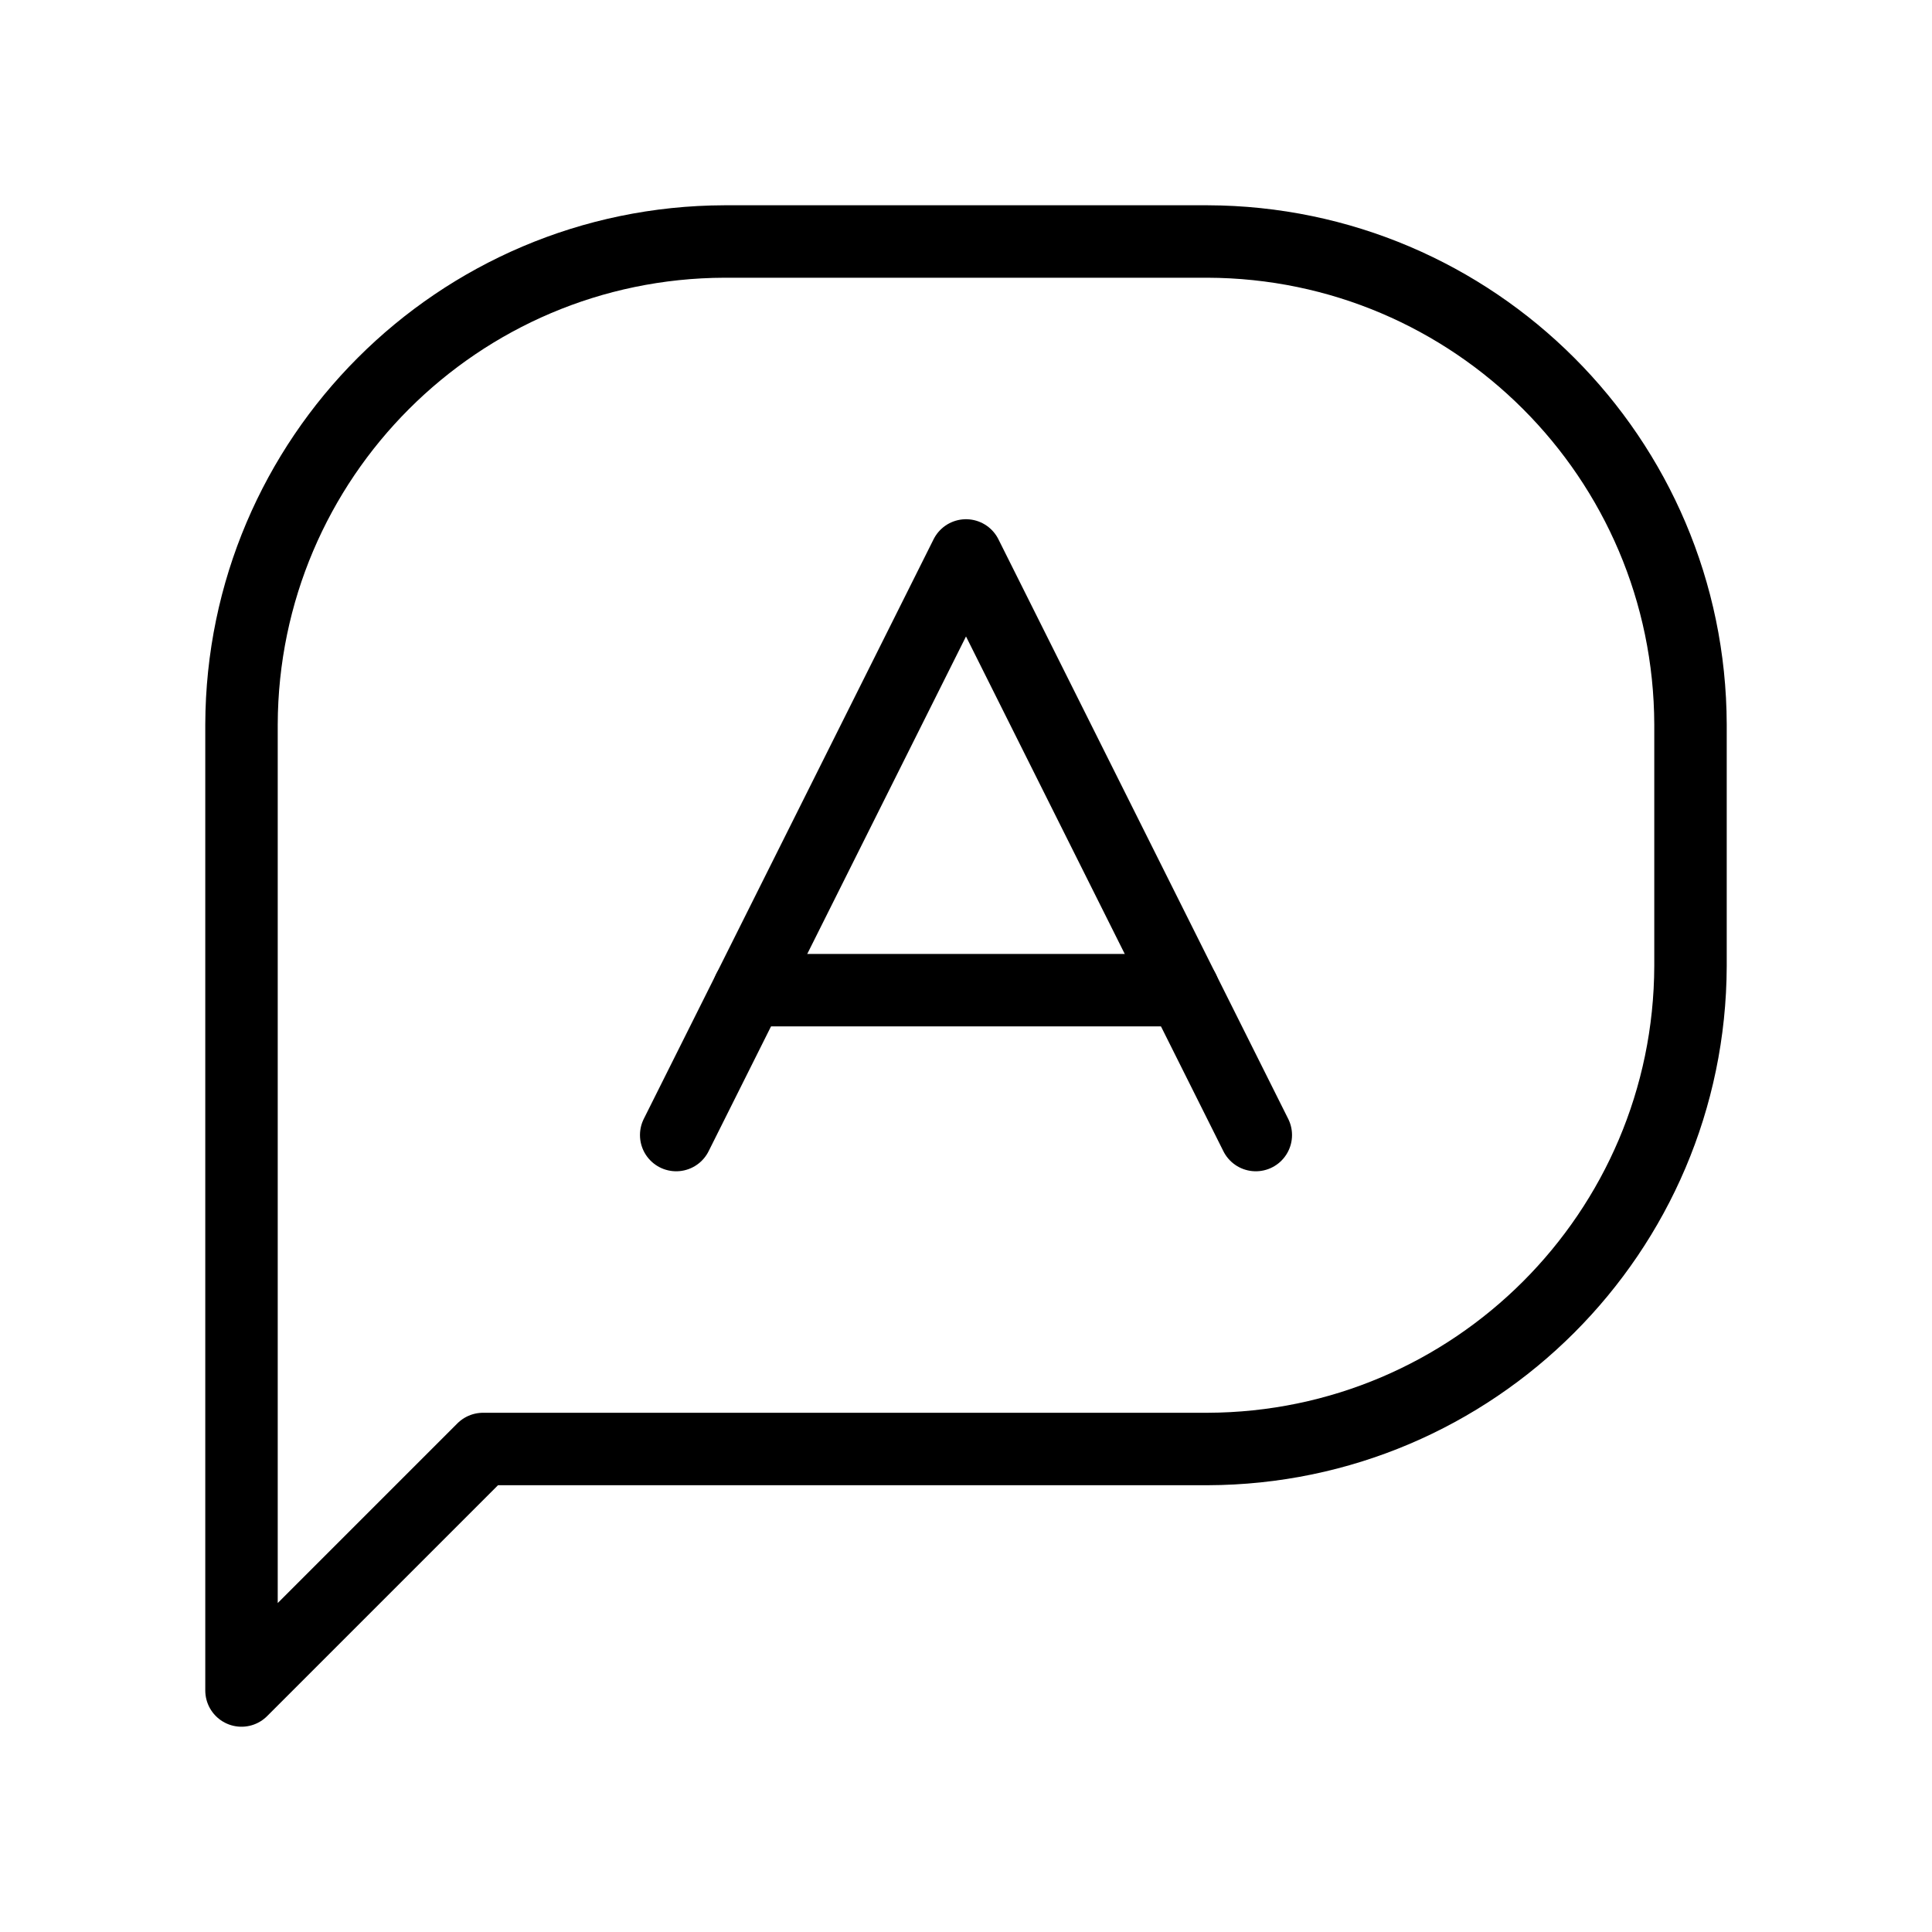
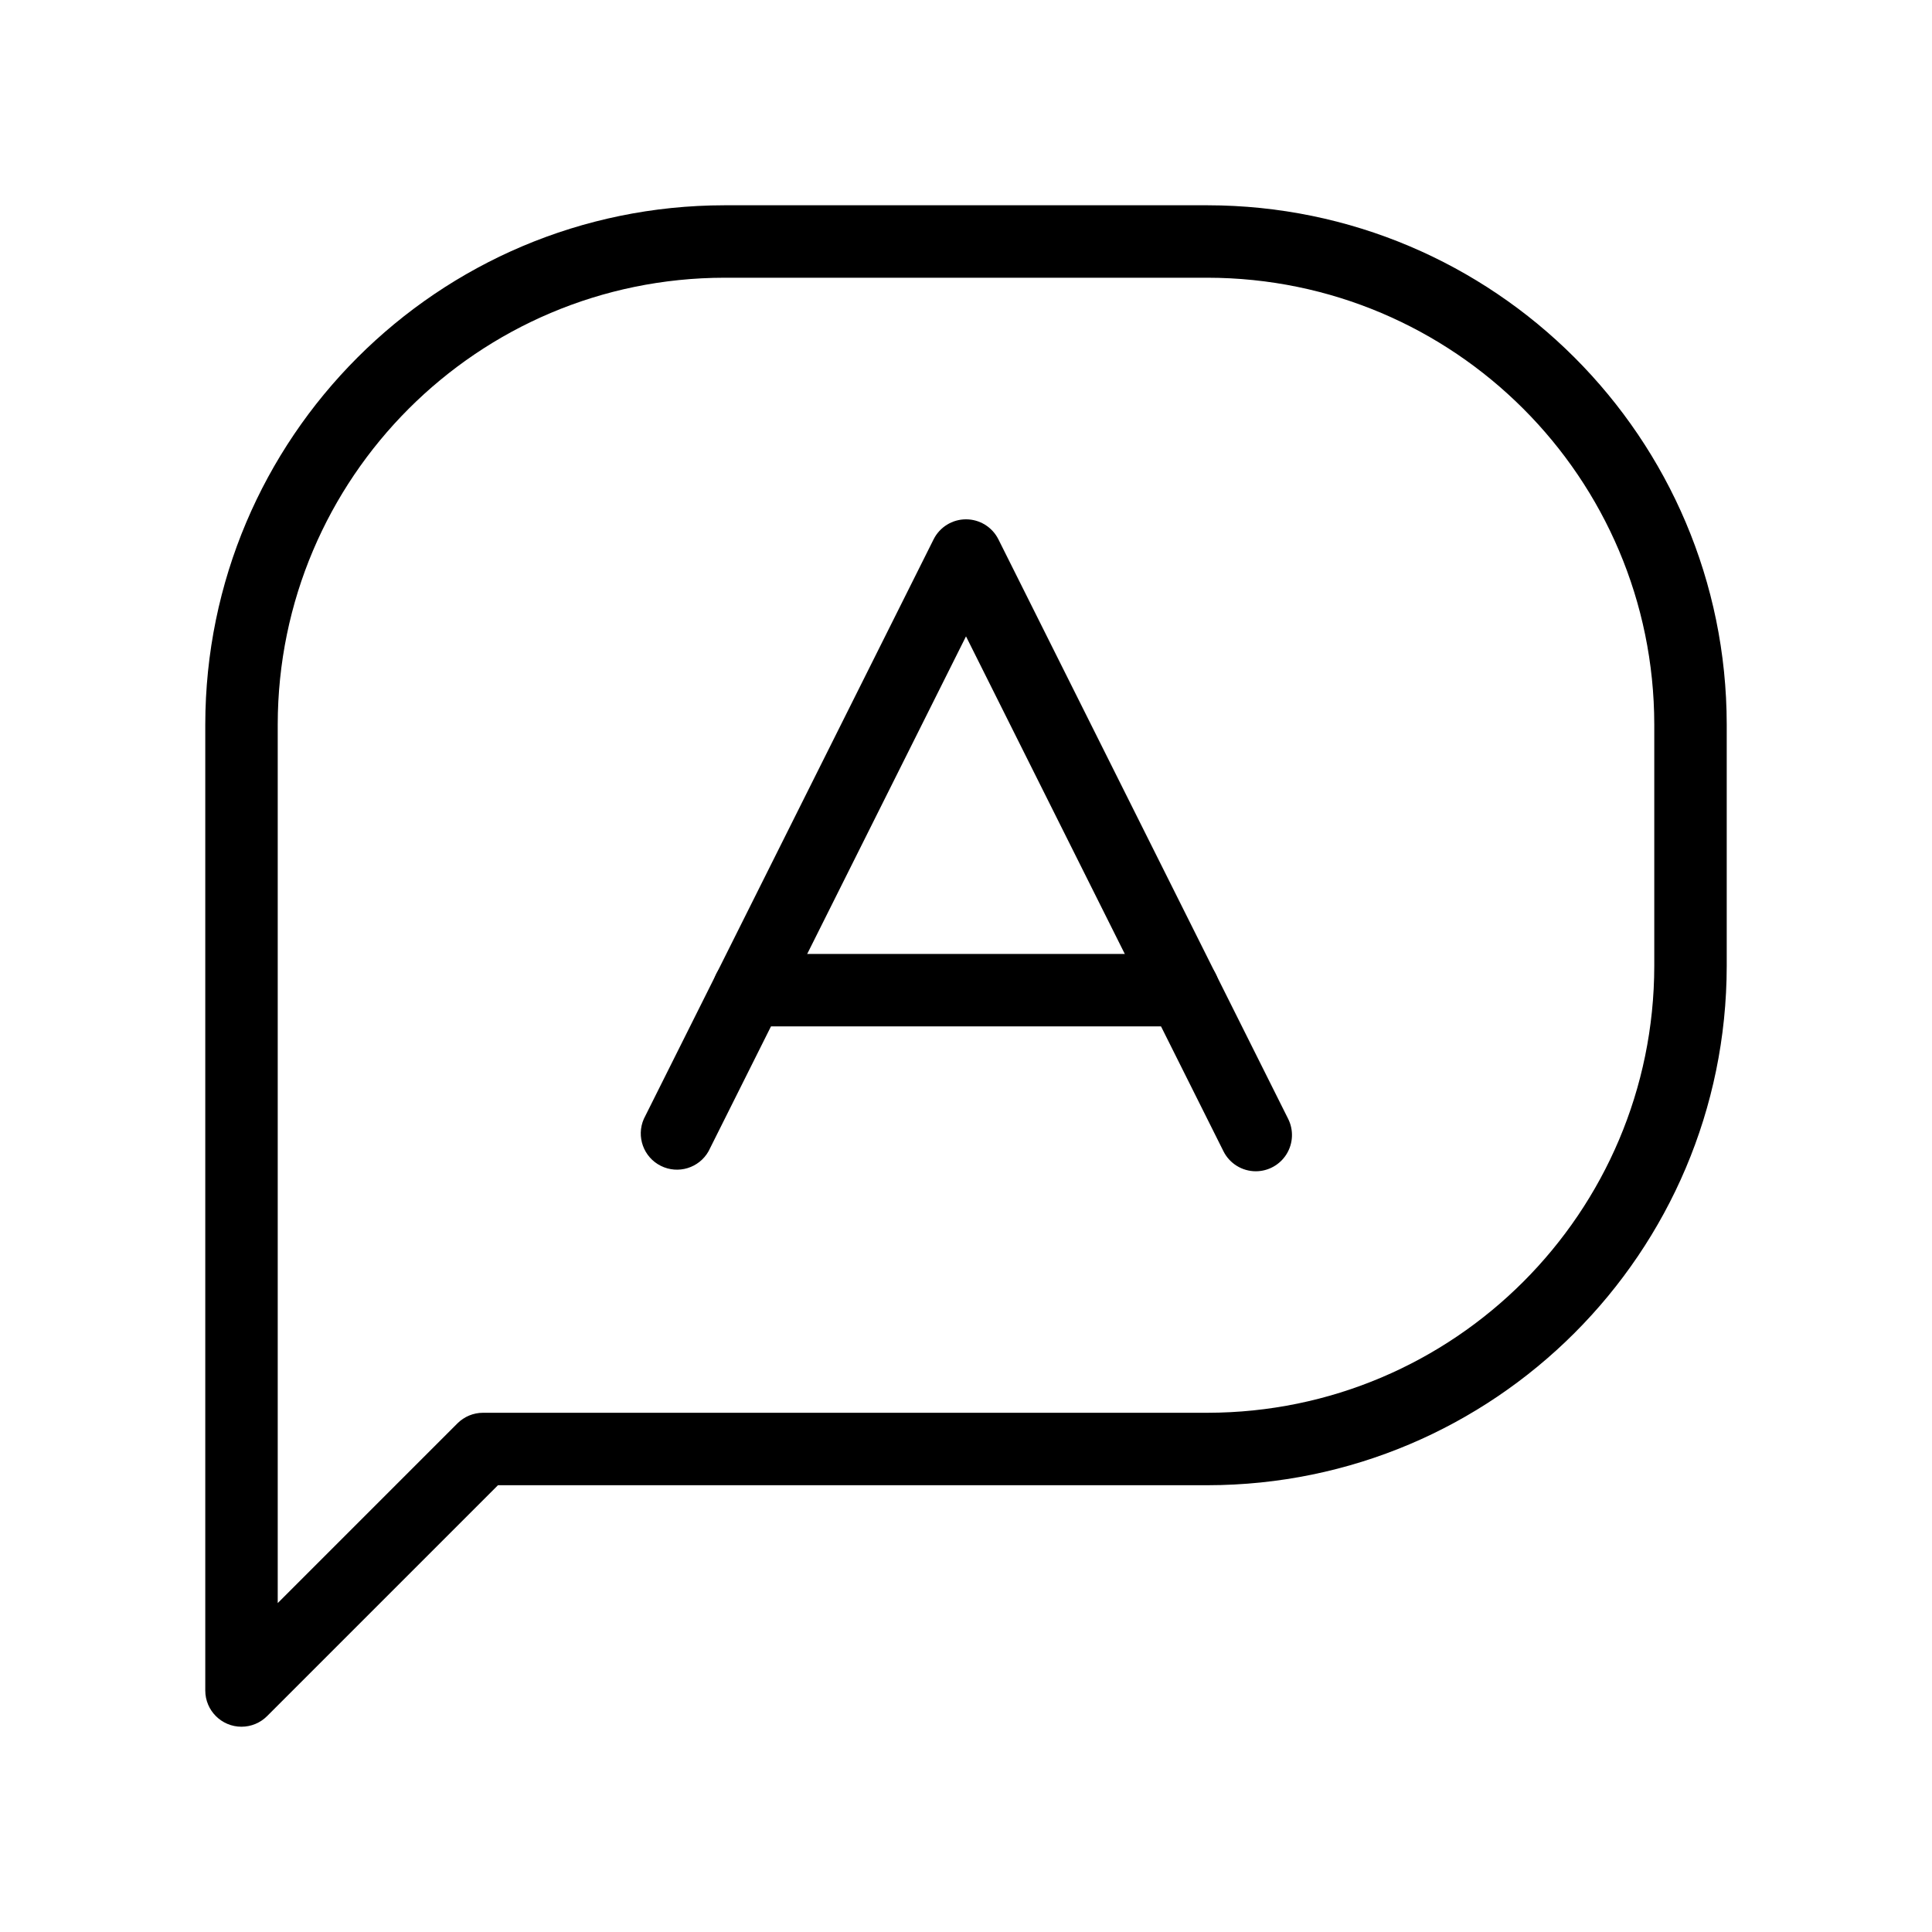
<svg xmlns="http://www.w3.org/2000/svg" id="Calque_1" data-name="Calque 1" viewBox="0 0 80 80">
  <defs>
-     <style>.cls-1{fill:none;stroke:currentColor;stroke-linecap:round;stroke-linejoin:round;stroke-width:3px;}</style>
+     <style>.cls-1{fill:currentColor;}</style>
  </defs>
-   <path class="cls-1" d="M50,10H30A20.06,20.06,0,0,0,10,30V70L20,60H50A20.06,20.06,0,0,0,70,40V30A20.06,20.06,0,0,0,50,10Z" />
-   <line class="cls-1" x1="31" y1="41" x2="49" y2="41" />
-   <polyline class="cls-1" points="28 47 40 23 52 47" />
+   <path class="cls-1" d="M10,71.5A1.5,1.5,0,0,1,8.5,70V30A21.52,21.52,0,0,1,30,8.5H50A21.52,21.52,0,0,1,71.5,30V40A21.52,21.52,0,0,1,50,61.5H20.62l-9.56,9.56A1.5,1.5,0,0,1,10,71.5Zm20-60A18.52,18.52,0,0,0,11.5,30V66.38l7.44-7.44A1.5,1.5,0,0,1,20,58.5H50A18.52,18.52,0,0,0,68.5,40V30A18.52,18.52,0,0,0,50,11.5Z" />
+   <path class="cls-1" d="M49,42.5H31a1.5,1.5,0,1,1,0-3H49a1.5,1.5,0,0,1,0,3Z" />
+   <path class="cls-1" d="M52,48.5a1.5,1.5,0,0,1-1.34-.83L40,26.35,29.34,47.67a1.5,1.5,0,0,1-2.68-1.34l12-24a1.5,1.5,0,0,1,2.68,0l12,24A1.5,1.5,0,0,1,52,48.5Z" />
</svg>
